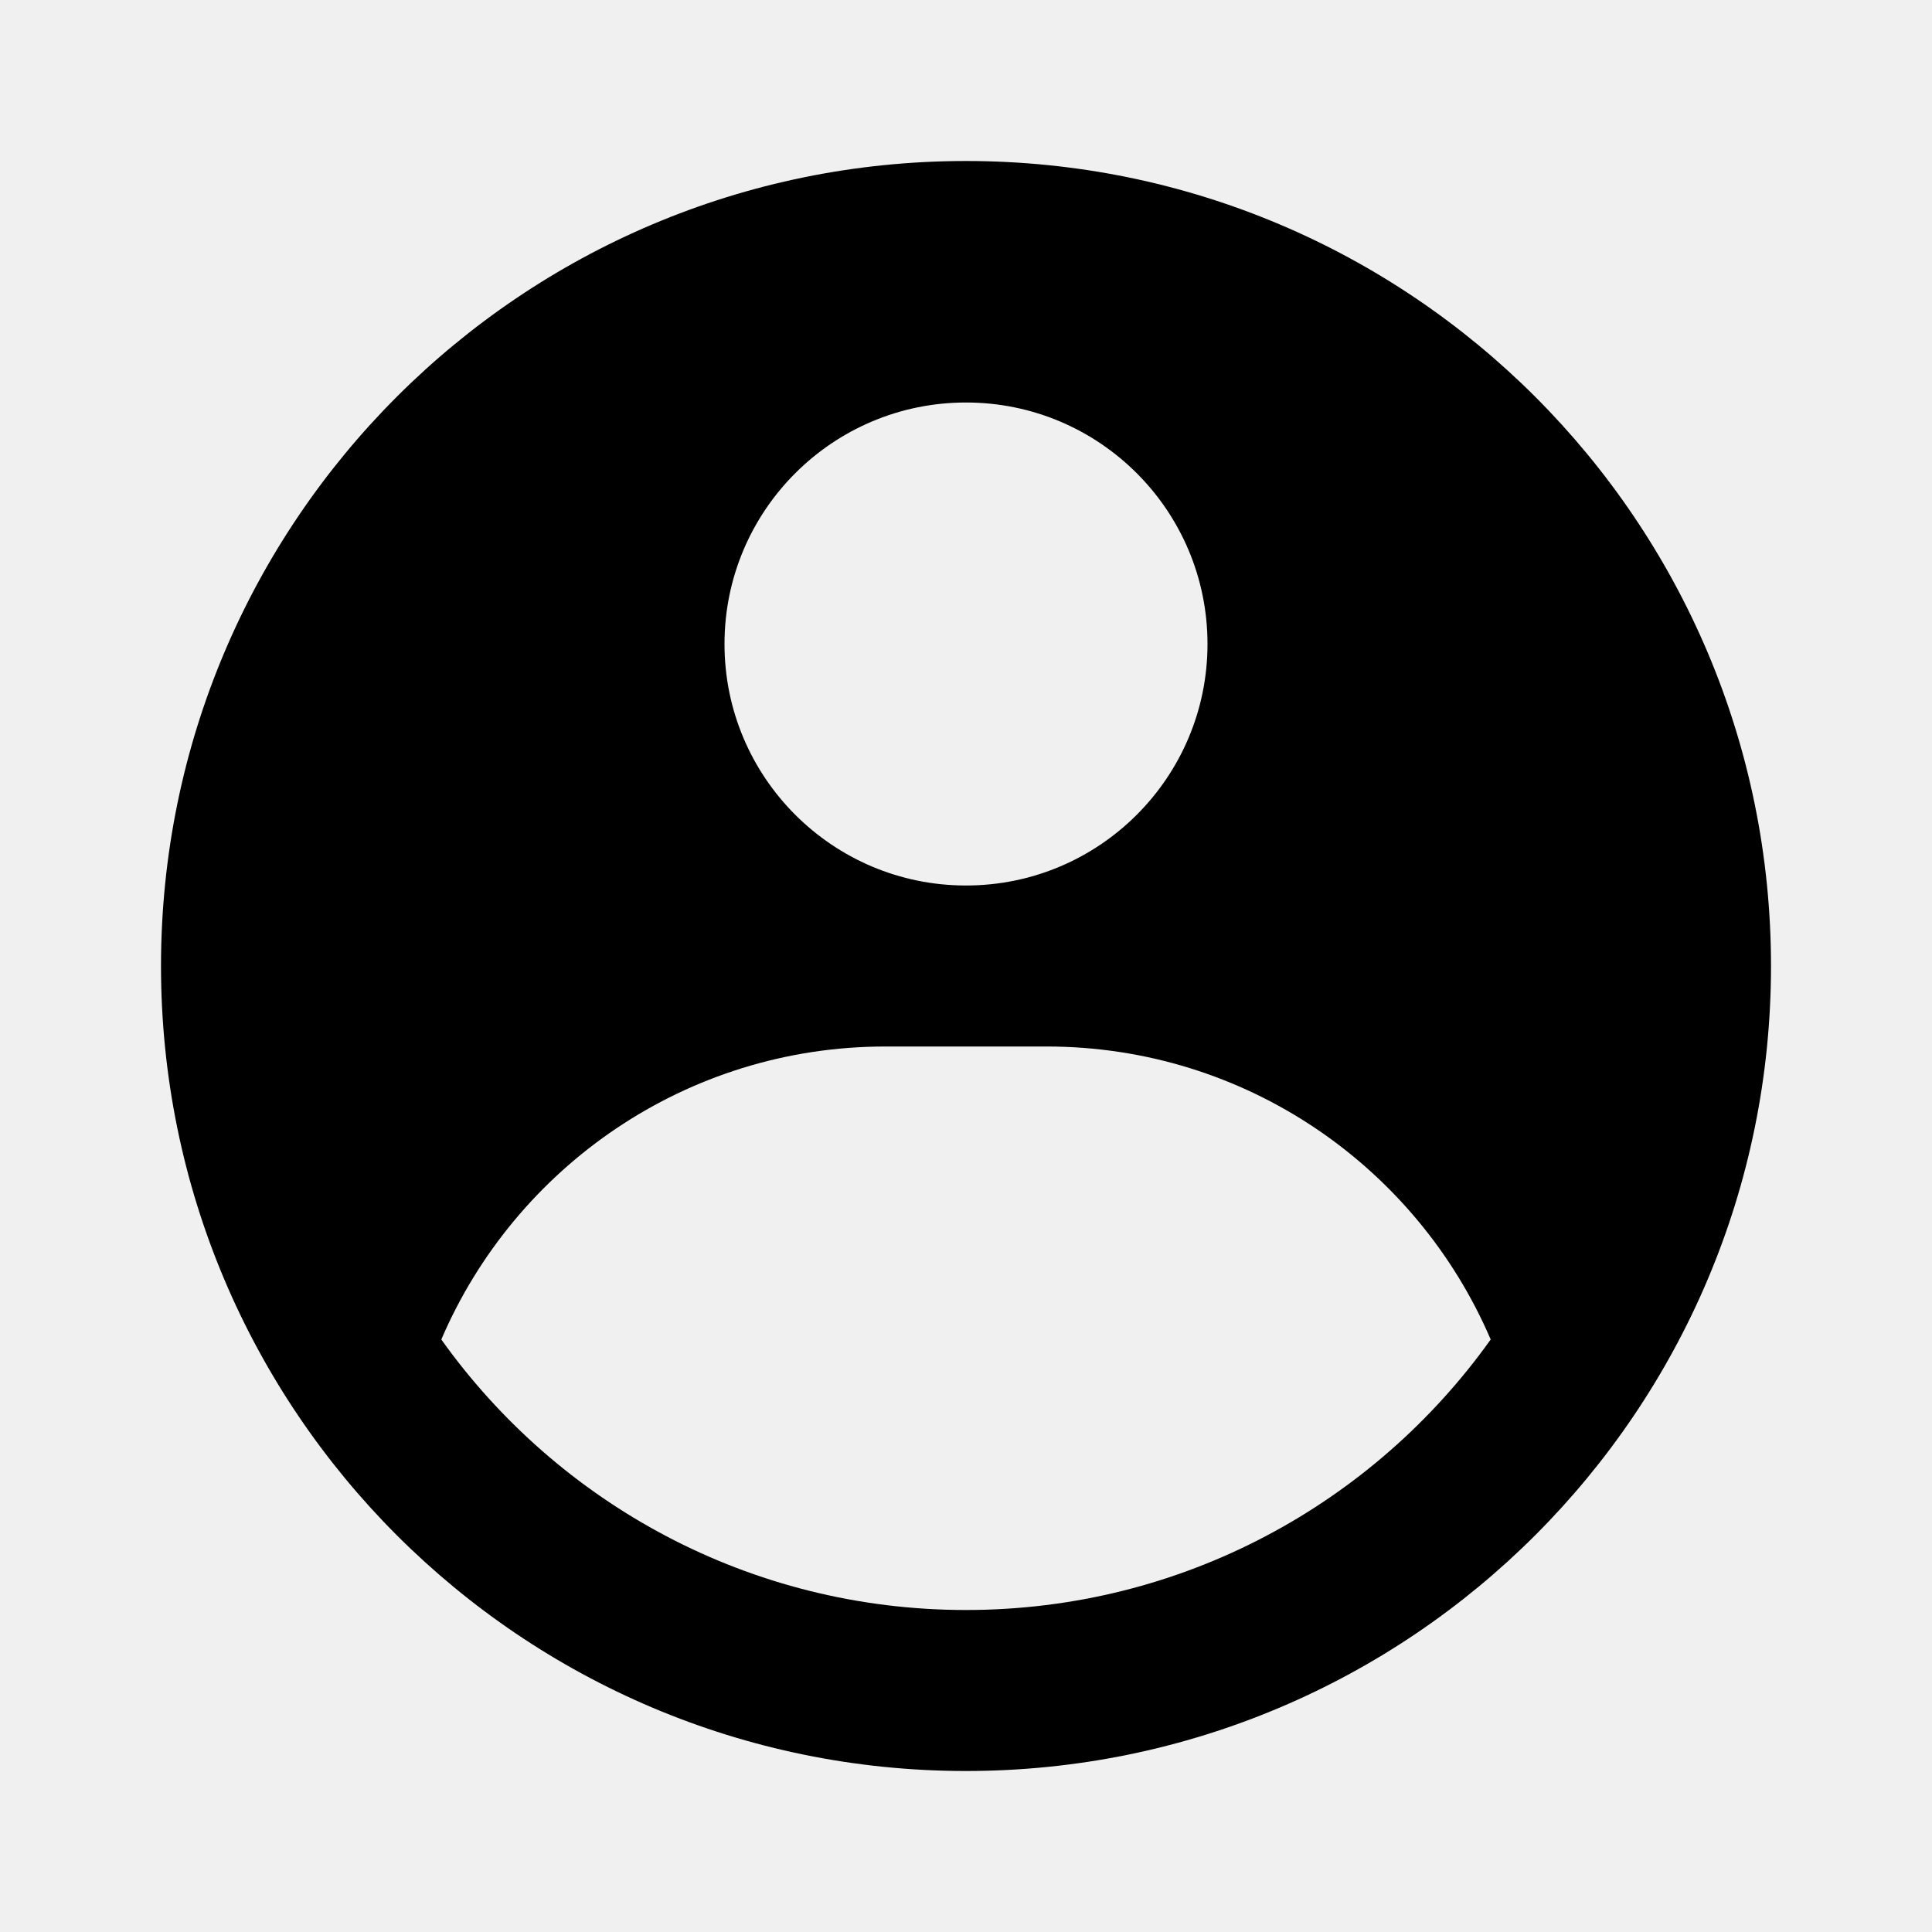
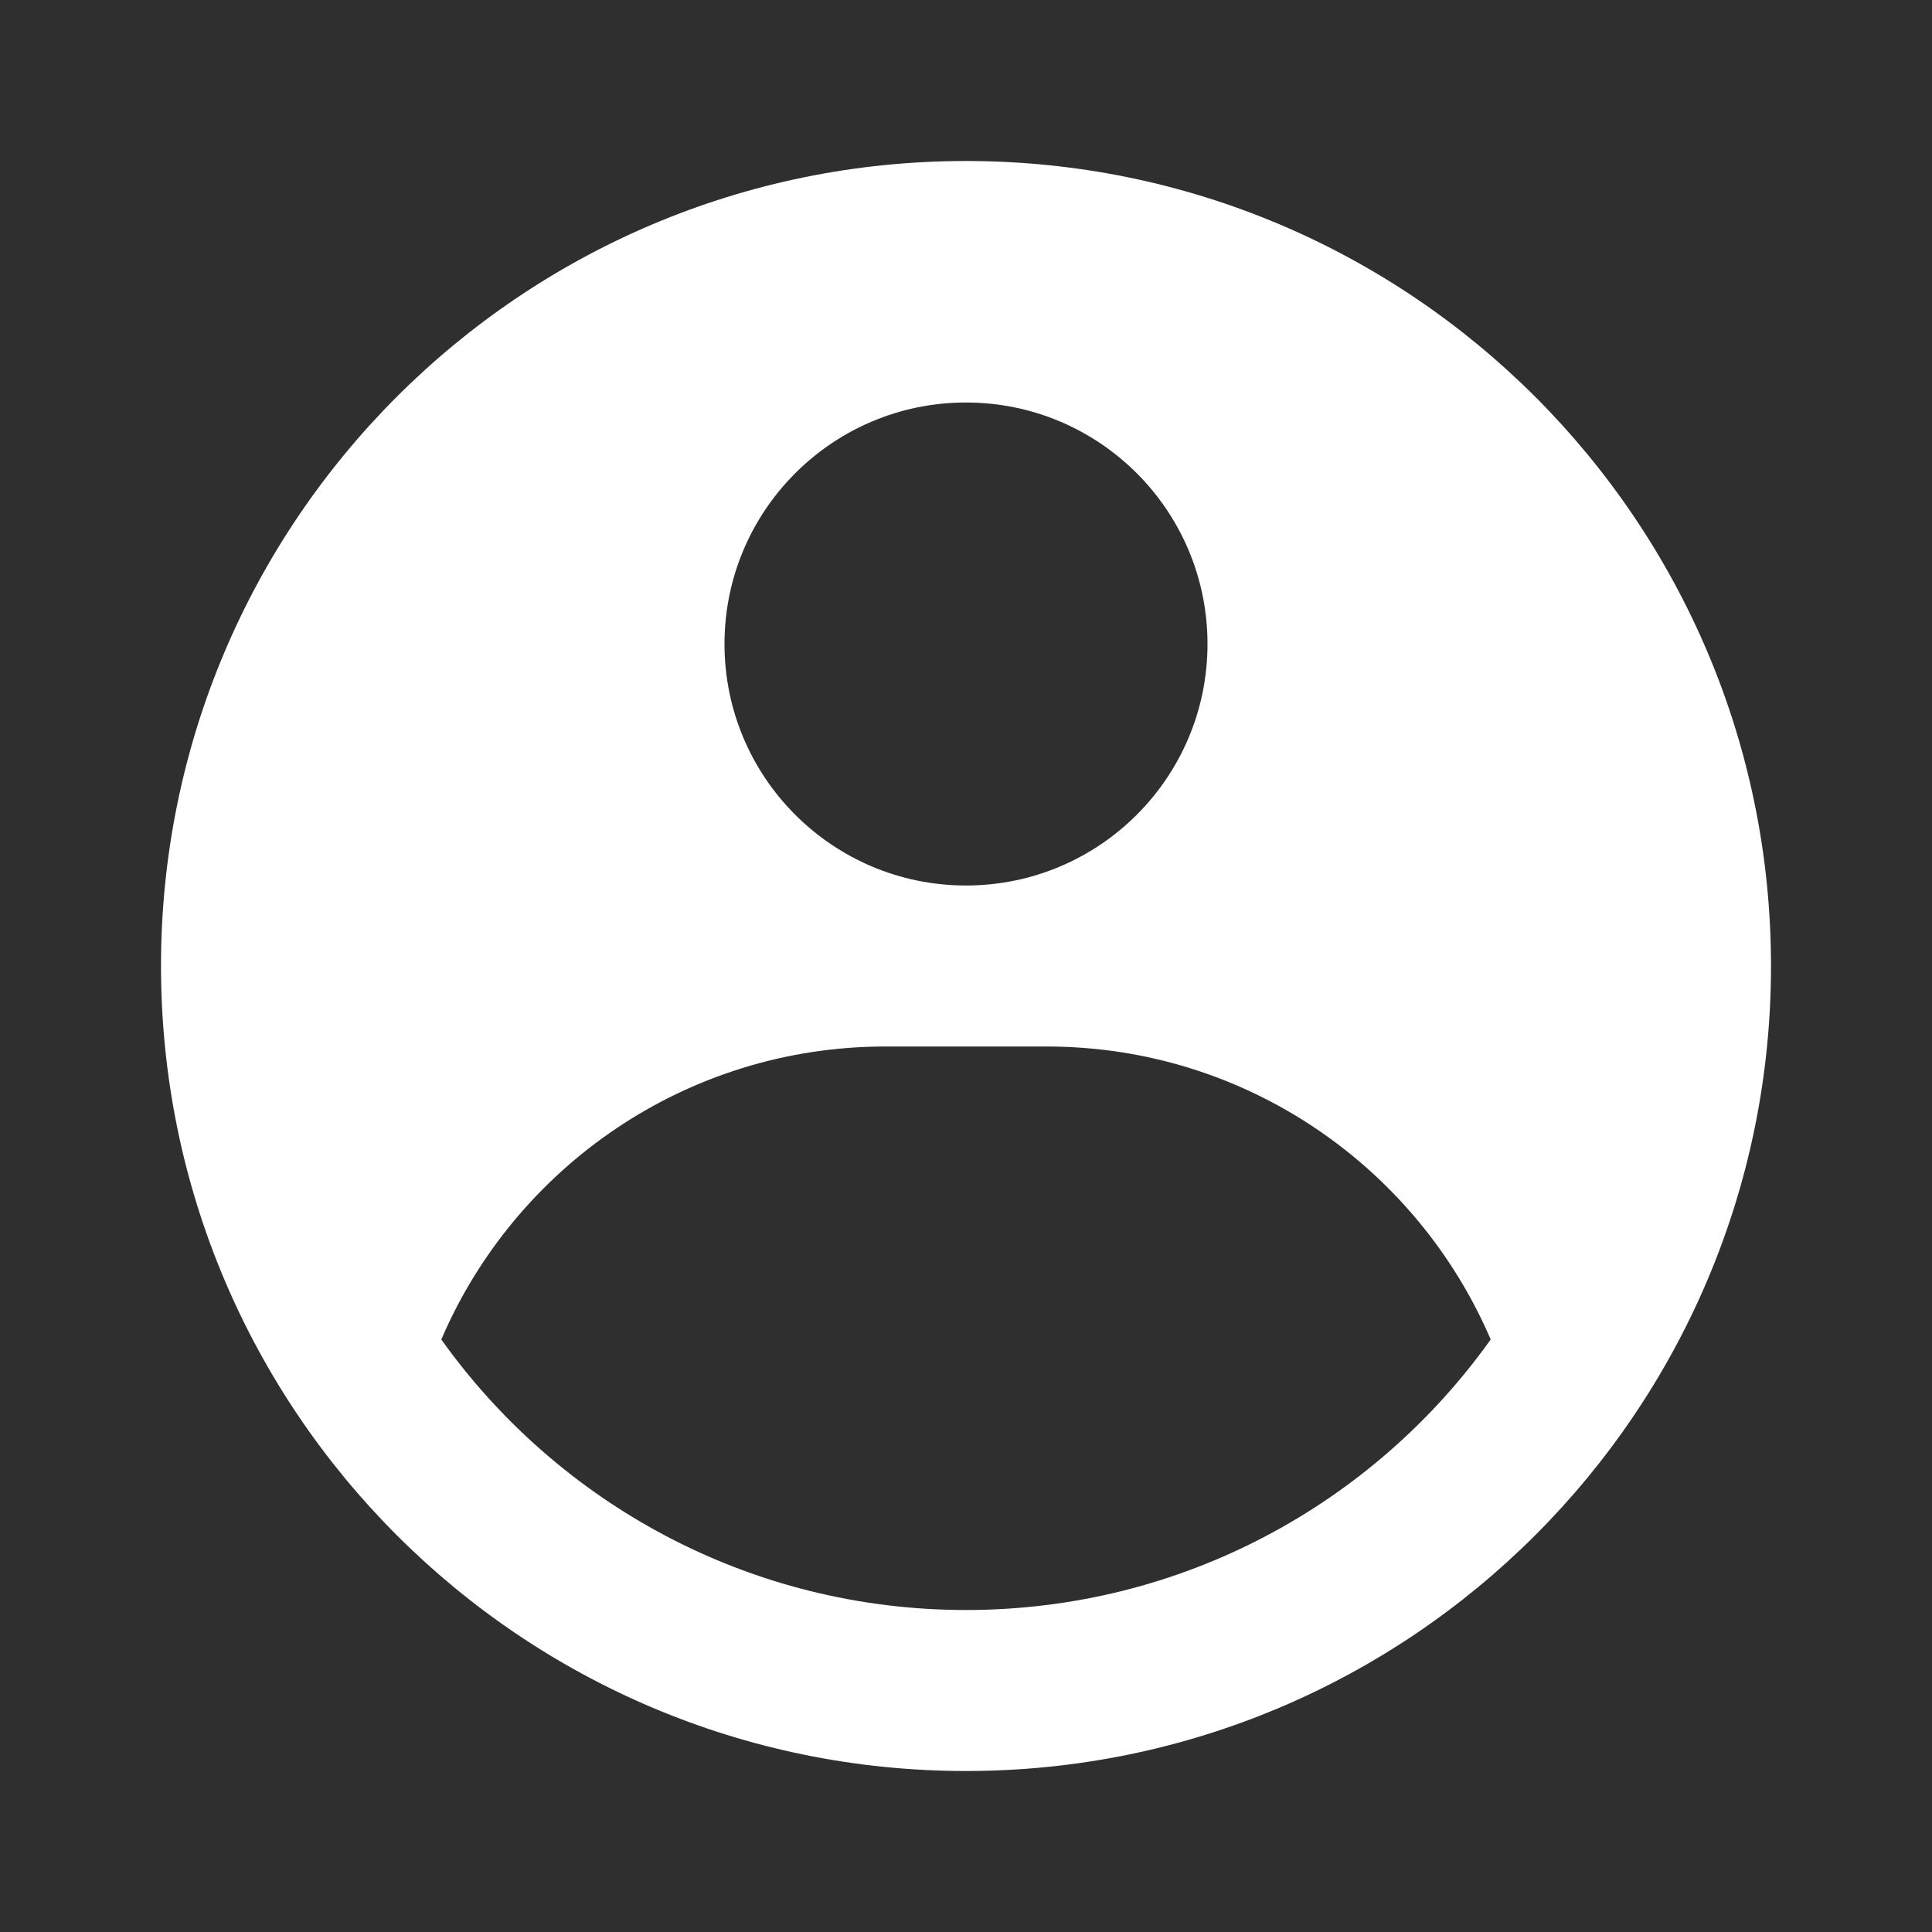
<svg xmlns="http://www.w3.org/2000/svg" height="32" viewBox="0 0 512 512" width="32">
-   <path d="M256 42.667A213.333 213.333 0 0 1 469.334 256c0 117.821-95.513 213.334-213.334 213.334c-117.82 0-213.333-95.513-213.333-213.334C42.667 138.18 138.18 42.667 256 42.667m21.334 234.667h-42.667c-52.815 0-98.158 31.987-117.715 77.648c30.944 43.391 81.692 71.685 139.048 71.685s108.104-28.294 139.049-71.688c-19.557-45.658-64.9-77.645-117.715-77.645M256 106.667c-35.346 0-64 28.654-64 64s28.654 64 64 64s64-28.654 64-64s-28.653-64-64-64" fill="currentColor" fill-rule="evenodd" />
+   <rect fill="#2f2f2f" height="100%" width="100%" />
+   <path d="M256 42.667A213.333 213.333 0 0 1 469.334 256c0 117.821-95.513 213.334-213.334 213.334c-117.82 0-213.333-95.513-213.333-213.334C42.667 138.18 138.18 42.667 256 42.667m21.334 234.667h-42.667c-52.815 0-98.158 31.987-117.715 77.648c30.944 43.391 81.692 71.685 139.048 71.685s108.104-28.294 139.049-71.688c-19.557-45.658-64.9-77.645-117.715-77.645M256 106.667c-35.346 0-64 28.654-64 64s28.654 64 64 64s64-28.654 64-64s-28.653-64-64-64" fill="#FFFFFF" fill-rule="evenodd" />
</svg>
